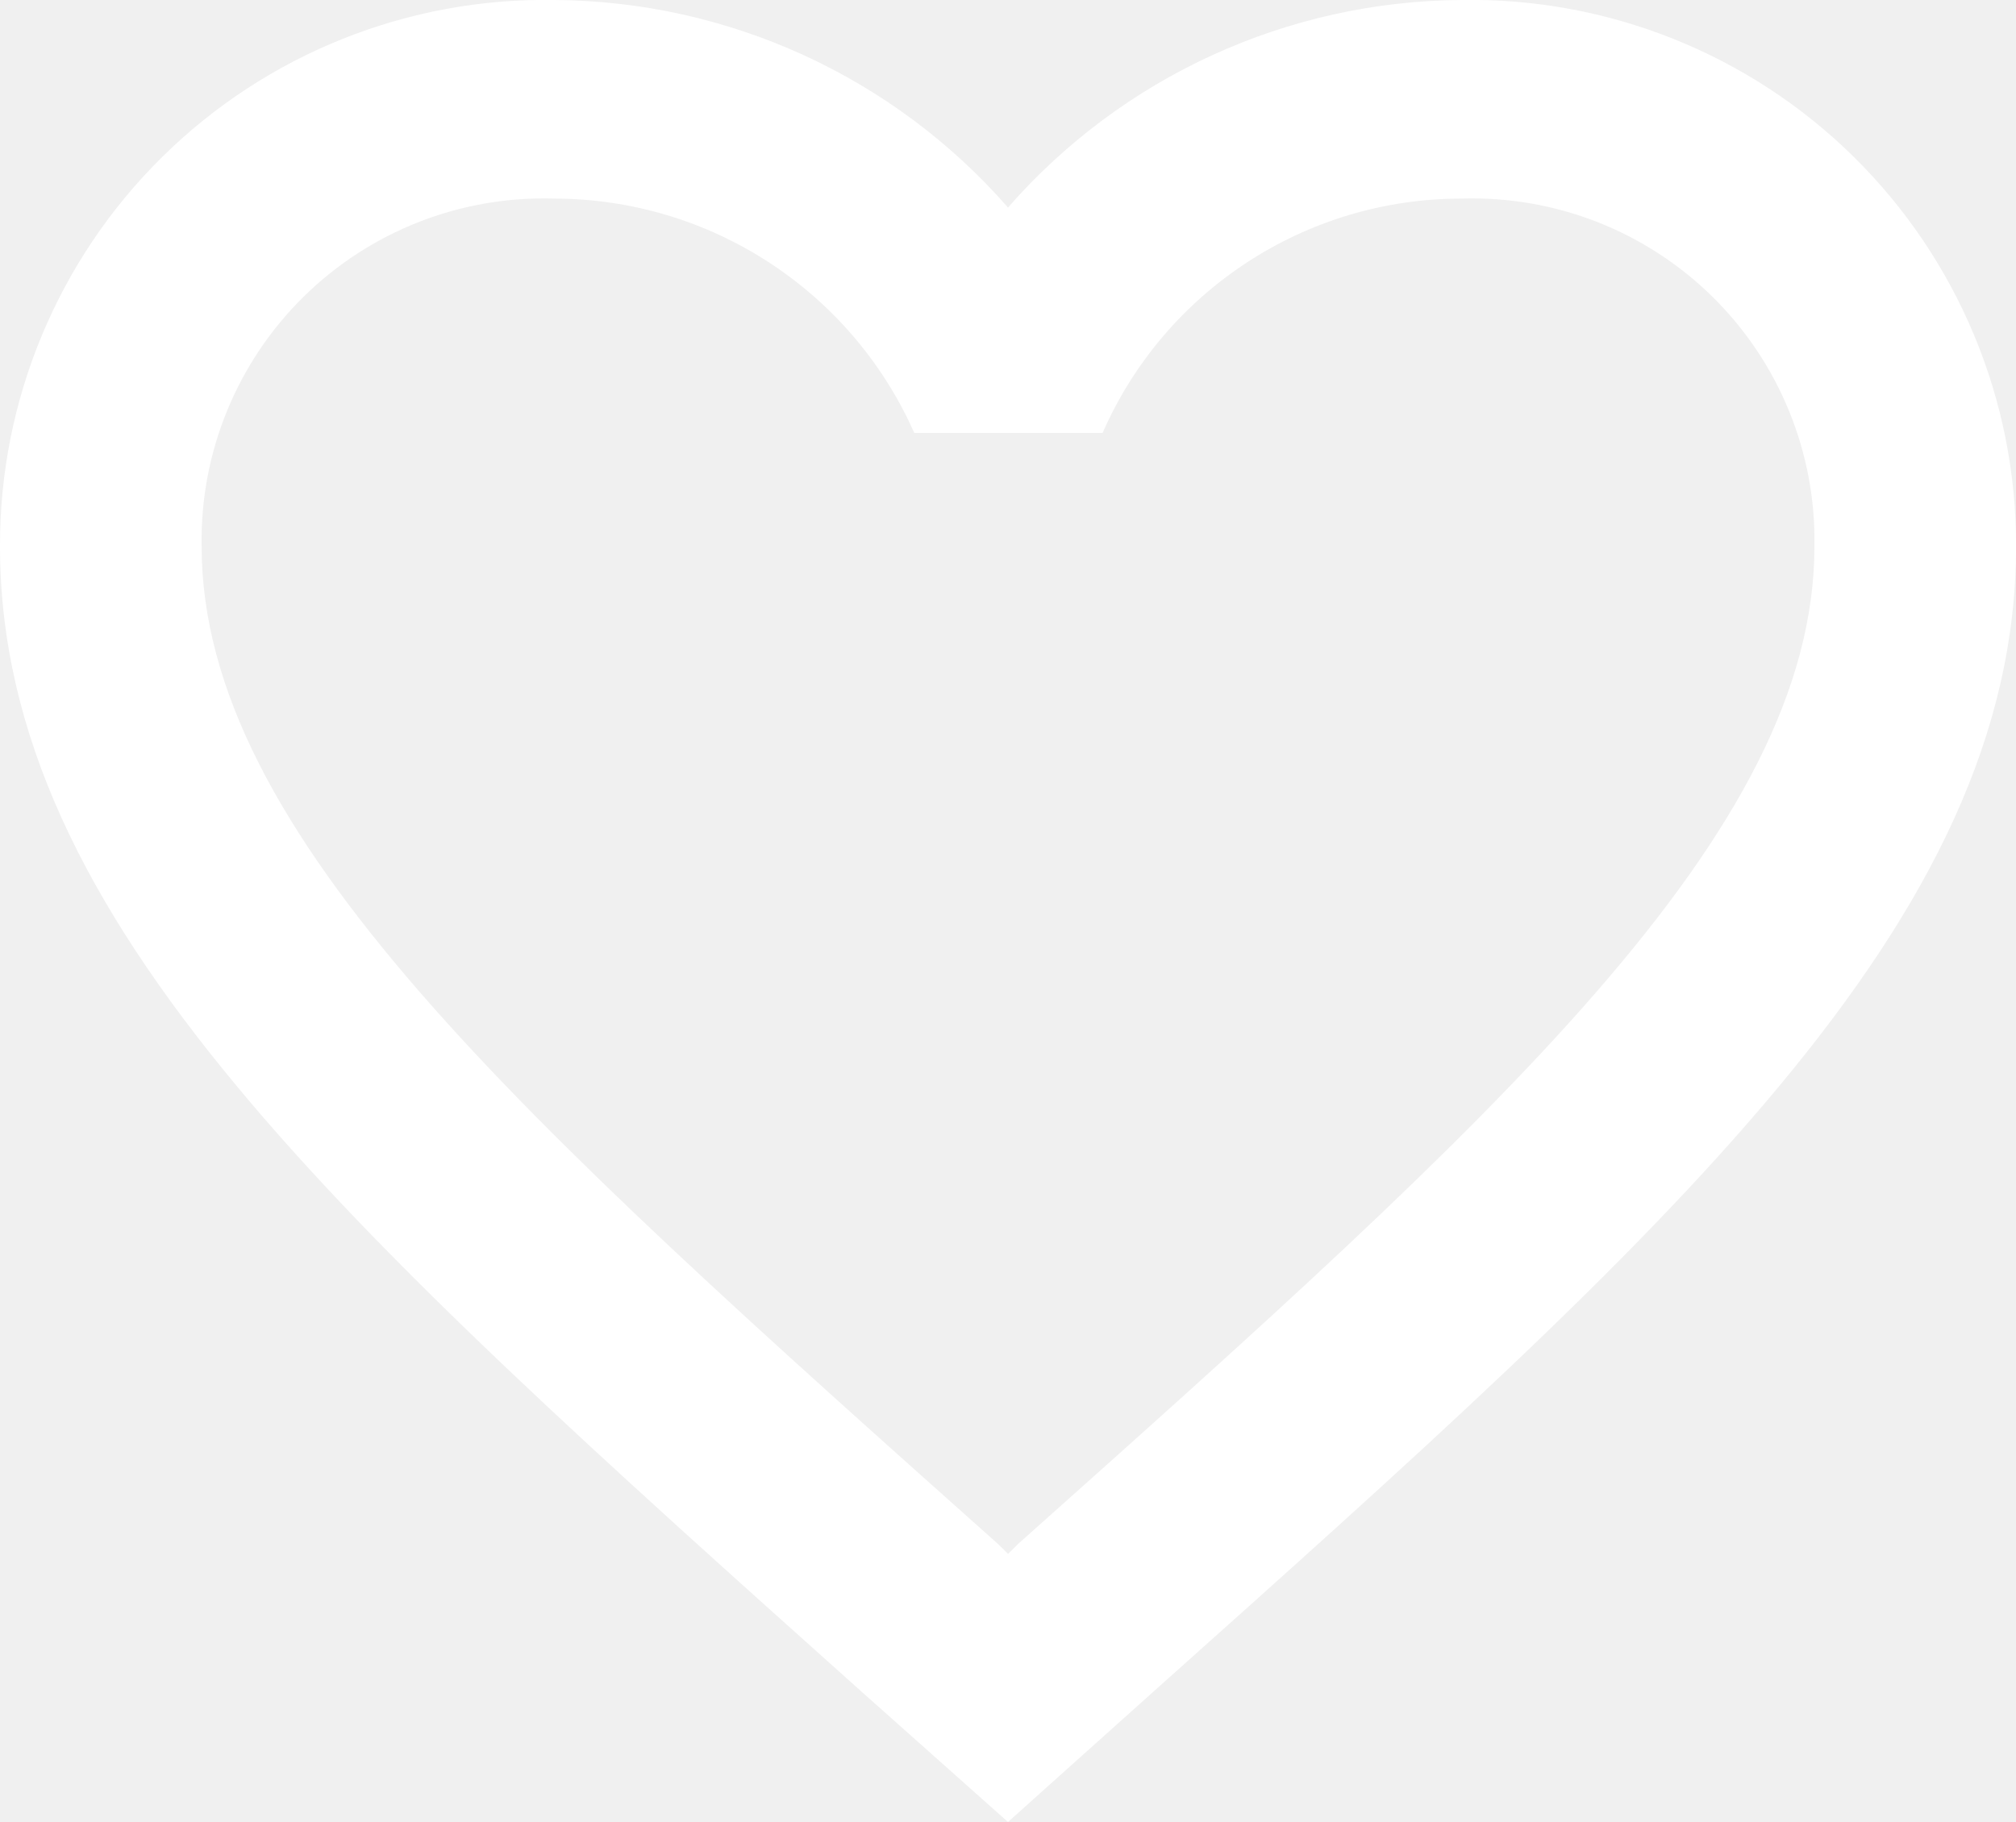
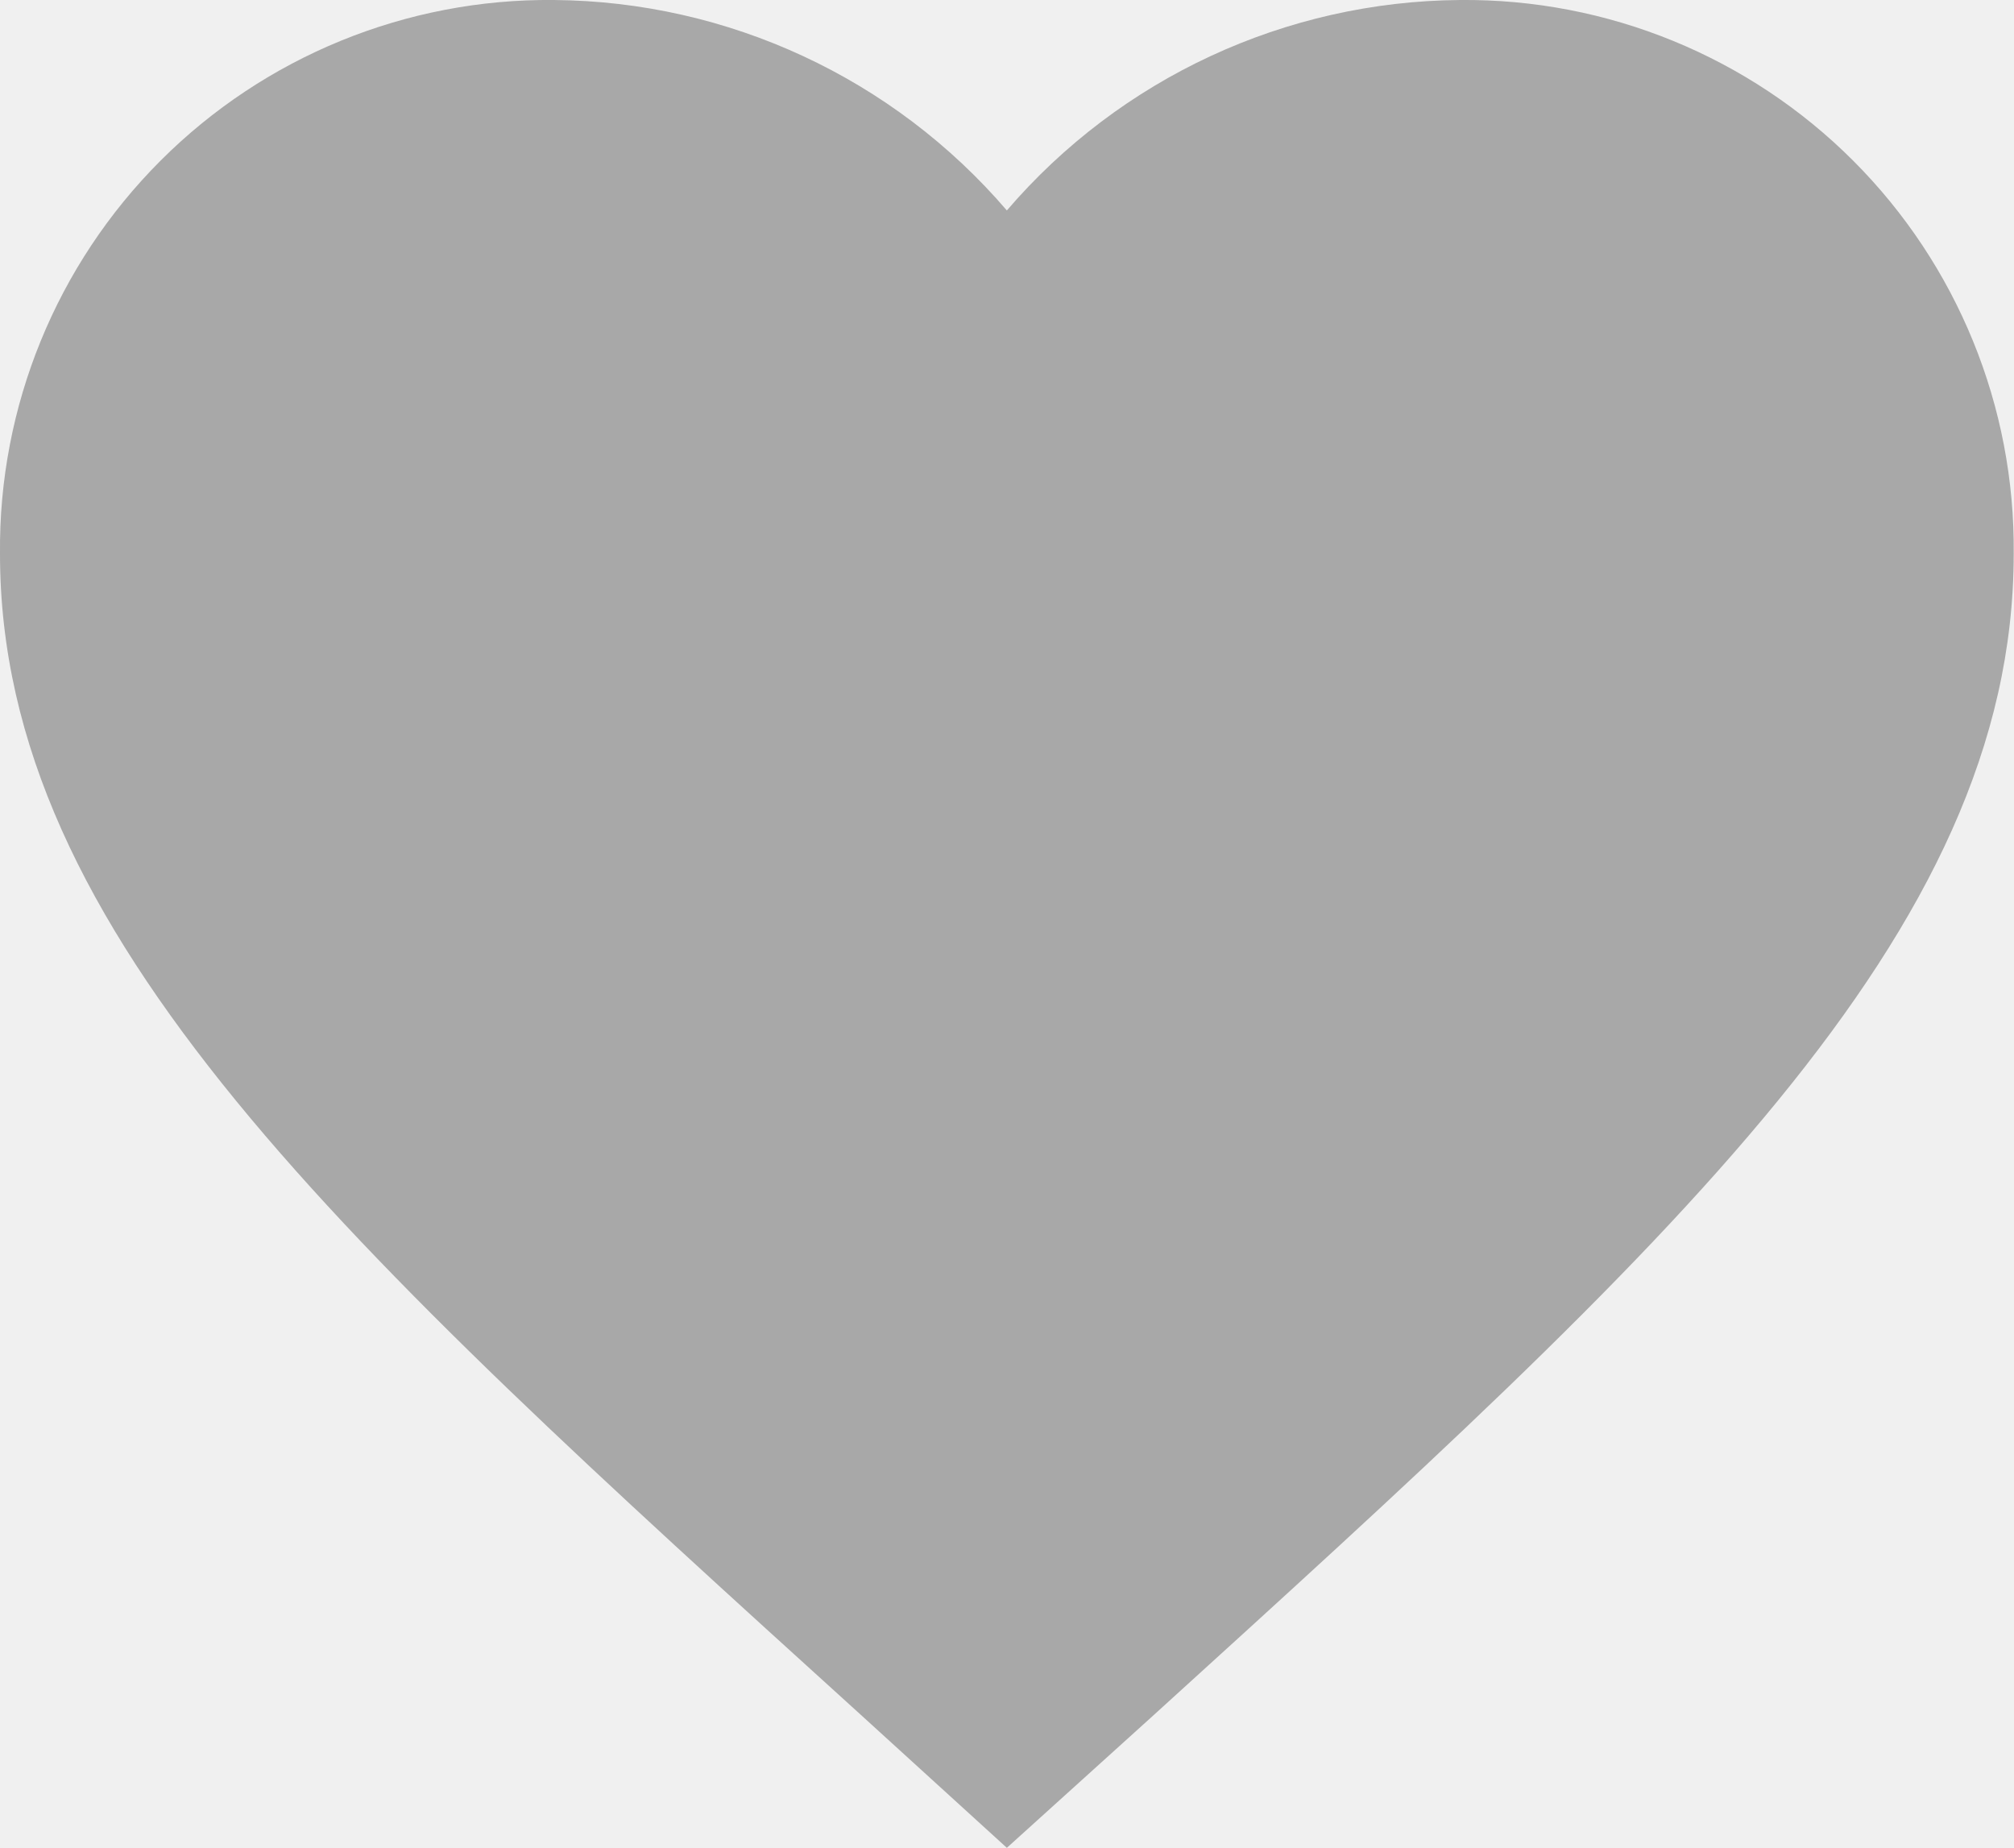
- <svg xmlns="http://www.w3.org/2000/svg" width="33.186" height="30" viewBox="0 0 33.186 30">
-   <path id="Icon_material-favorite-border" data-name="Icon material-favorite-border" d="M27.06,4.5a10,10,0,0,0-7.467,3.417A10,10,0,0,0,12.126,4.5,8.972,8.972,0,0,0,3,13.492c0,6.18,5.642,11.215,14.187,18.866L19.593,34.5,22,32.342c8.545-7.635,14.187-12.67,14.187-18.85A8.972,8.972,0,0,0,27.06,4.5Zm-7.3,25.422-.166.163-.166-.163c-7.9-7.046-13.109-11.706-13.109-16.431A5.63,5.63,0,0,1,12.126,7.77a6.489,6.489,0,0,1,5.924,3.858h3.1A6.448,6.448,0,0,1,27.06,7.77a5.63,5.63,0,0,1,5.808,5.722C32.868,18.217,27.657,22.876,19.759,29.922Z" transform="translate(-3 -4.5)" fill="#fff" />
+ <svg xmlns="http://www.w3.org/2000/svg" width="20.403" height="18.72" viewBox="0 0 20.403 18.72">
+   <path id="Icon_material-favorite" data-name="Icon material-favorite" d="M13.2,23.22l-1.479-1.347C6.469,17.109,3,13.967,3,10.111A5.556,5.556,0,0,1,8.611,4.5,6.109,6.109,0,0,1,13.2,6.632,6.109,6.109,0,0,1,17.792,4.5,5.556,5.556,0,0,1,23.4,10.111c0,3.856-3.469,7-8.722,11.773Z" transform="translate(-3 -4.5)" fill="#a8a8a8" />
</svg>
